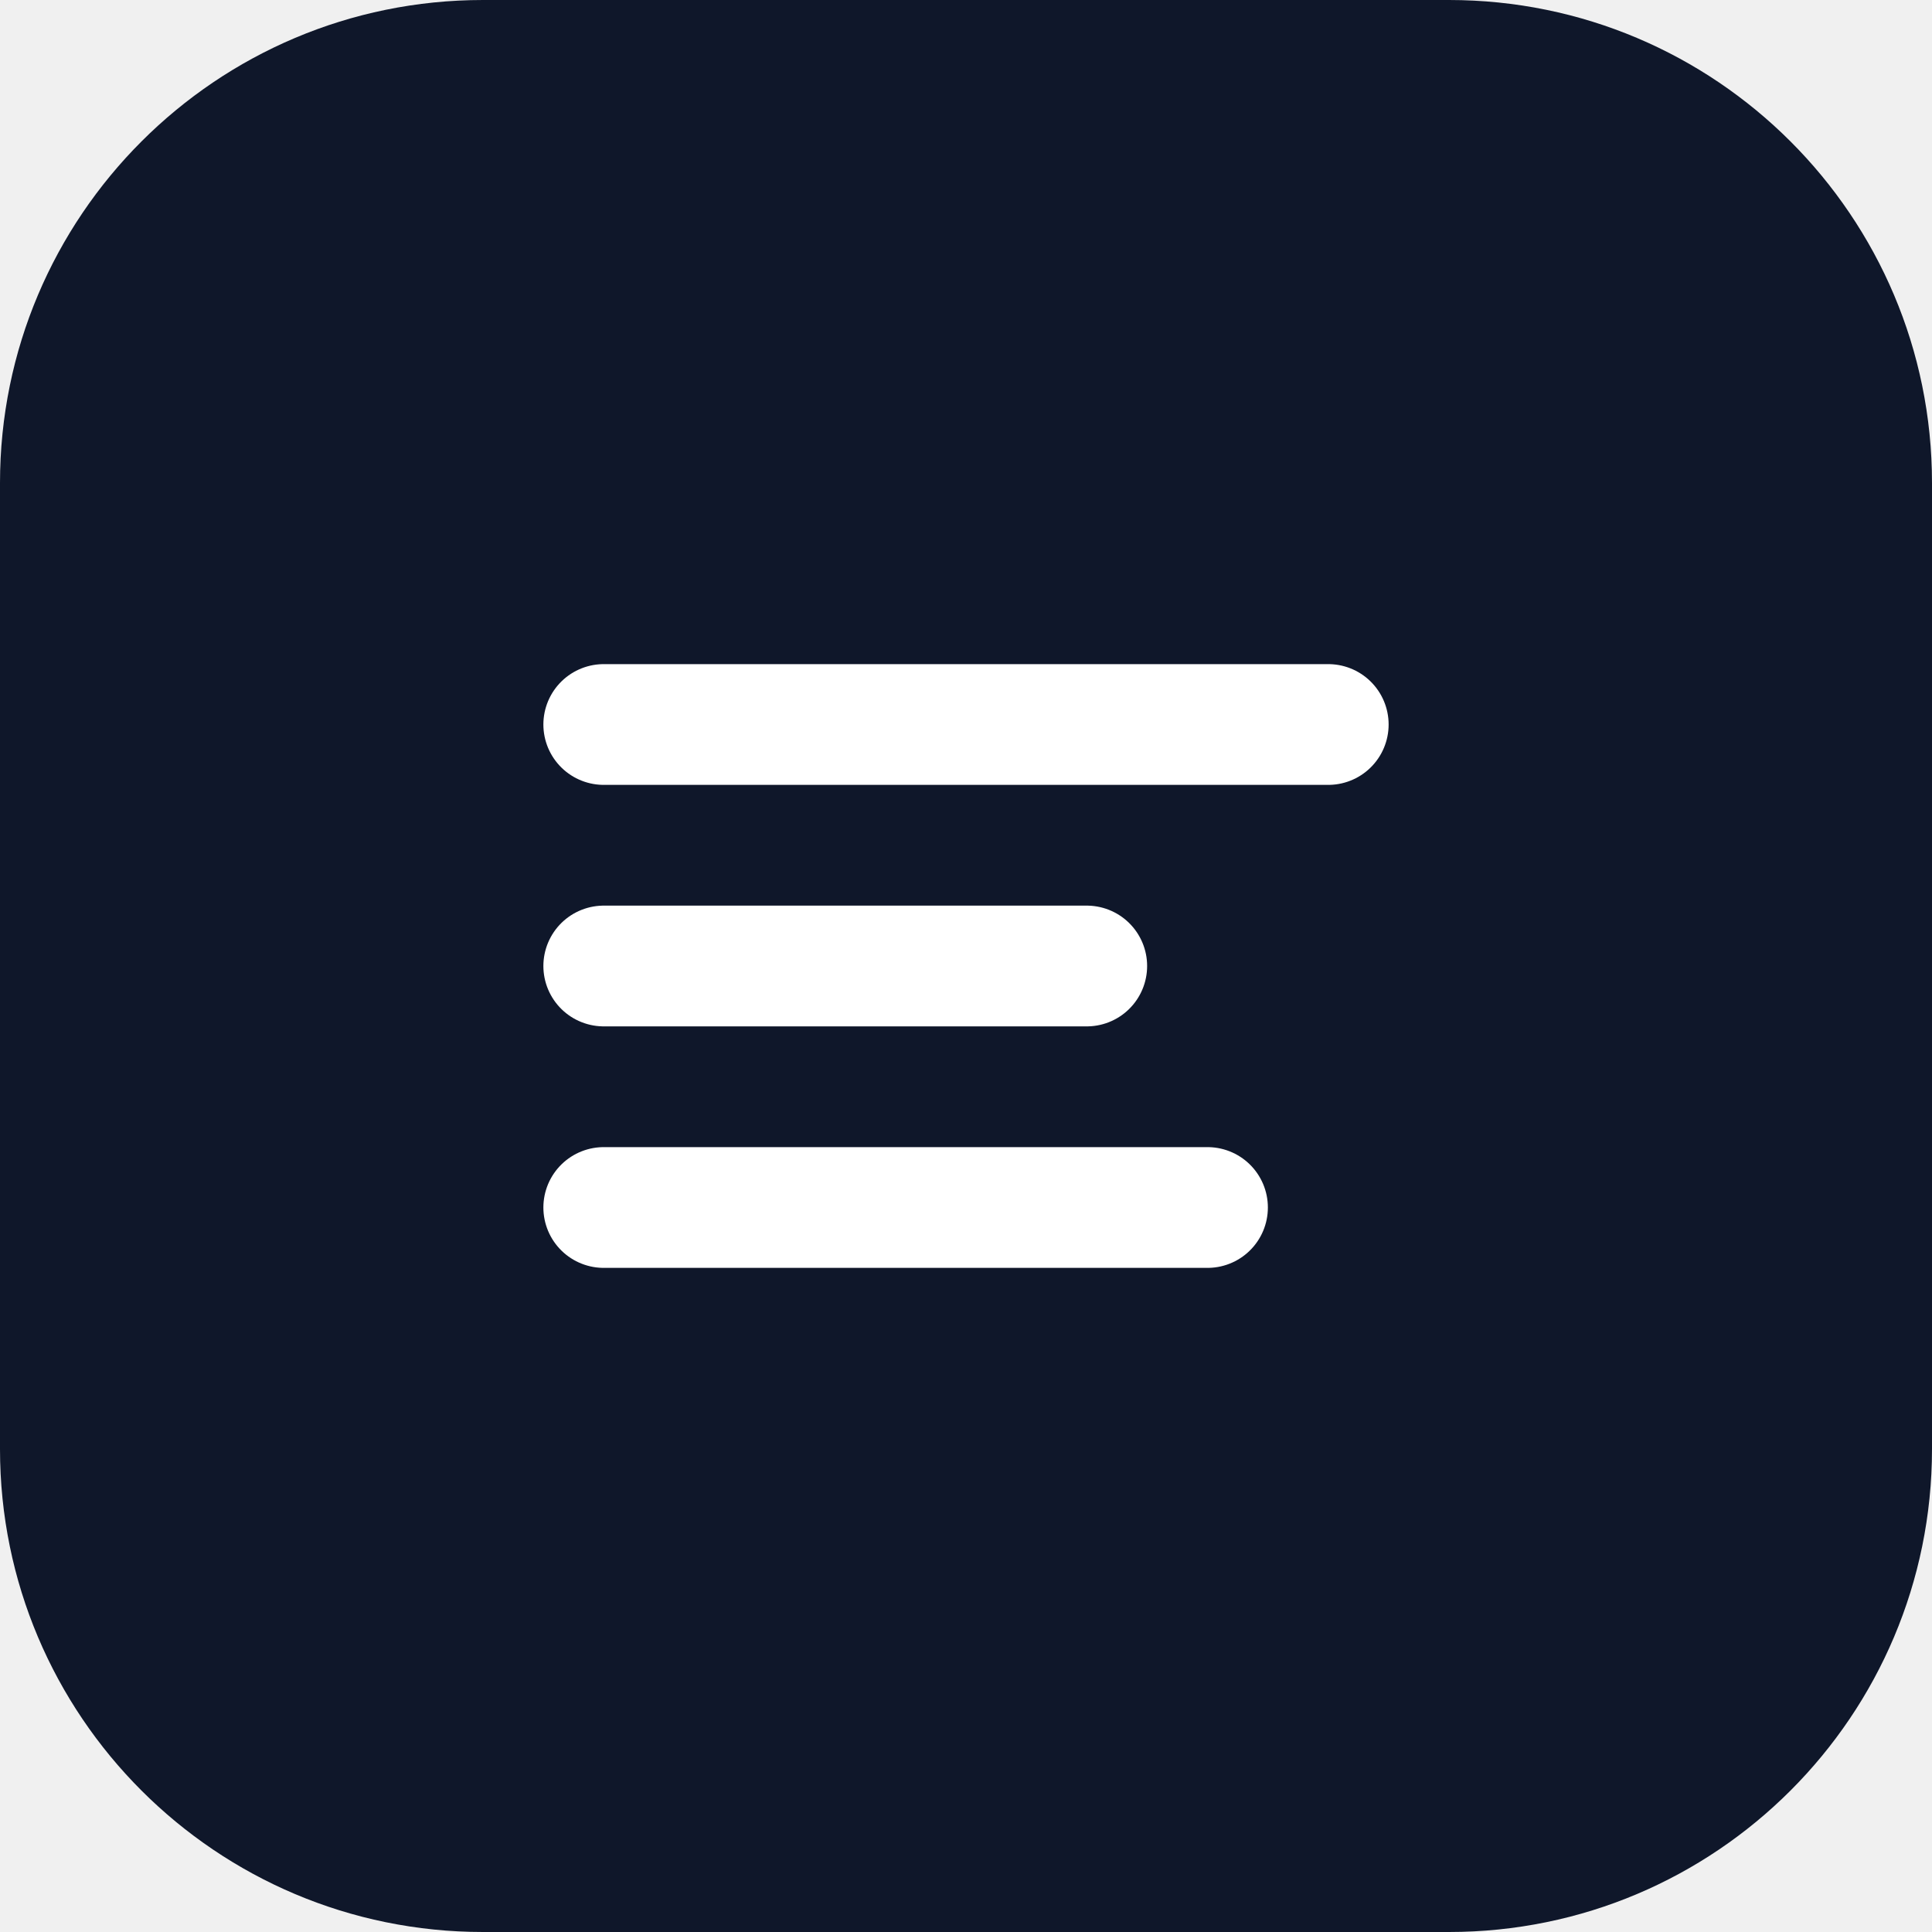
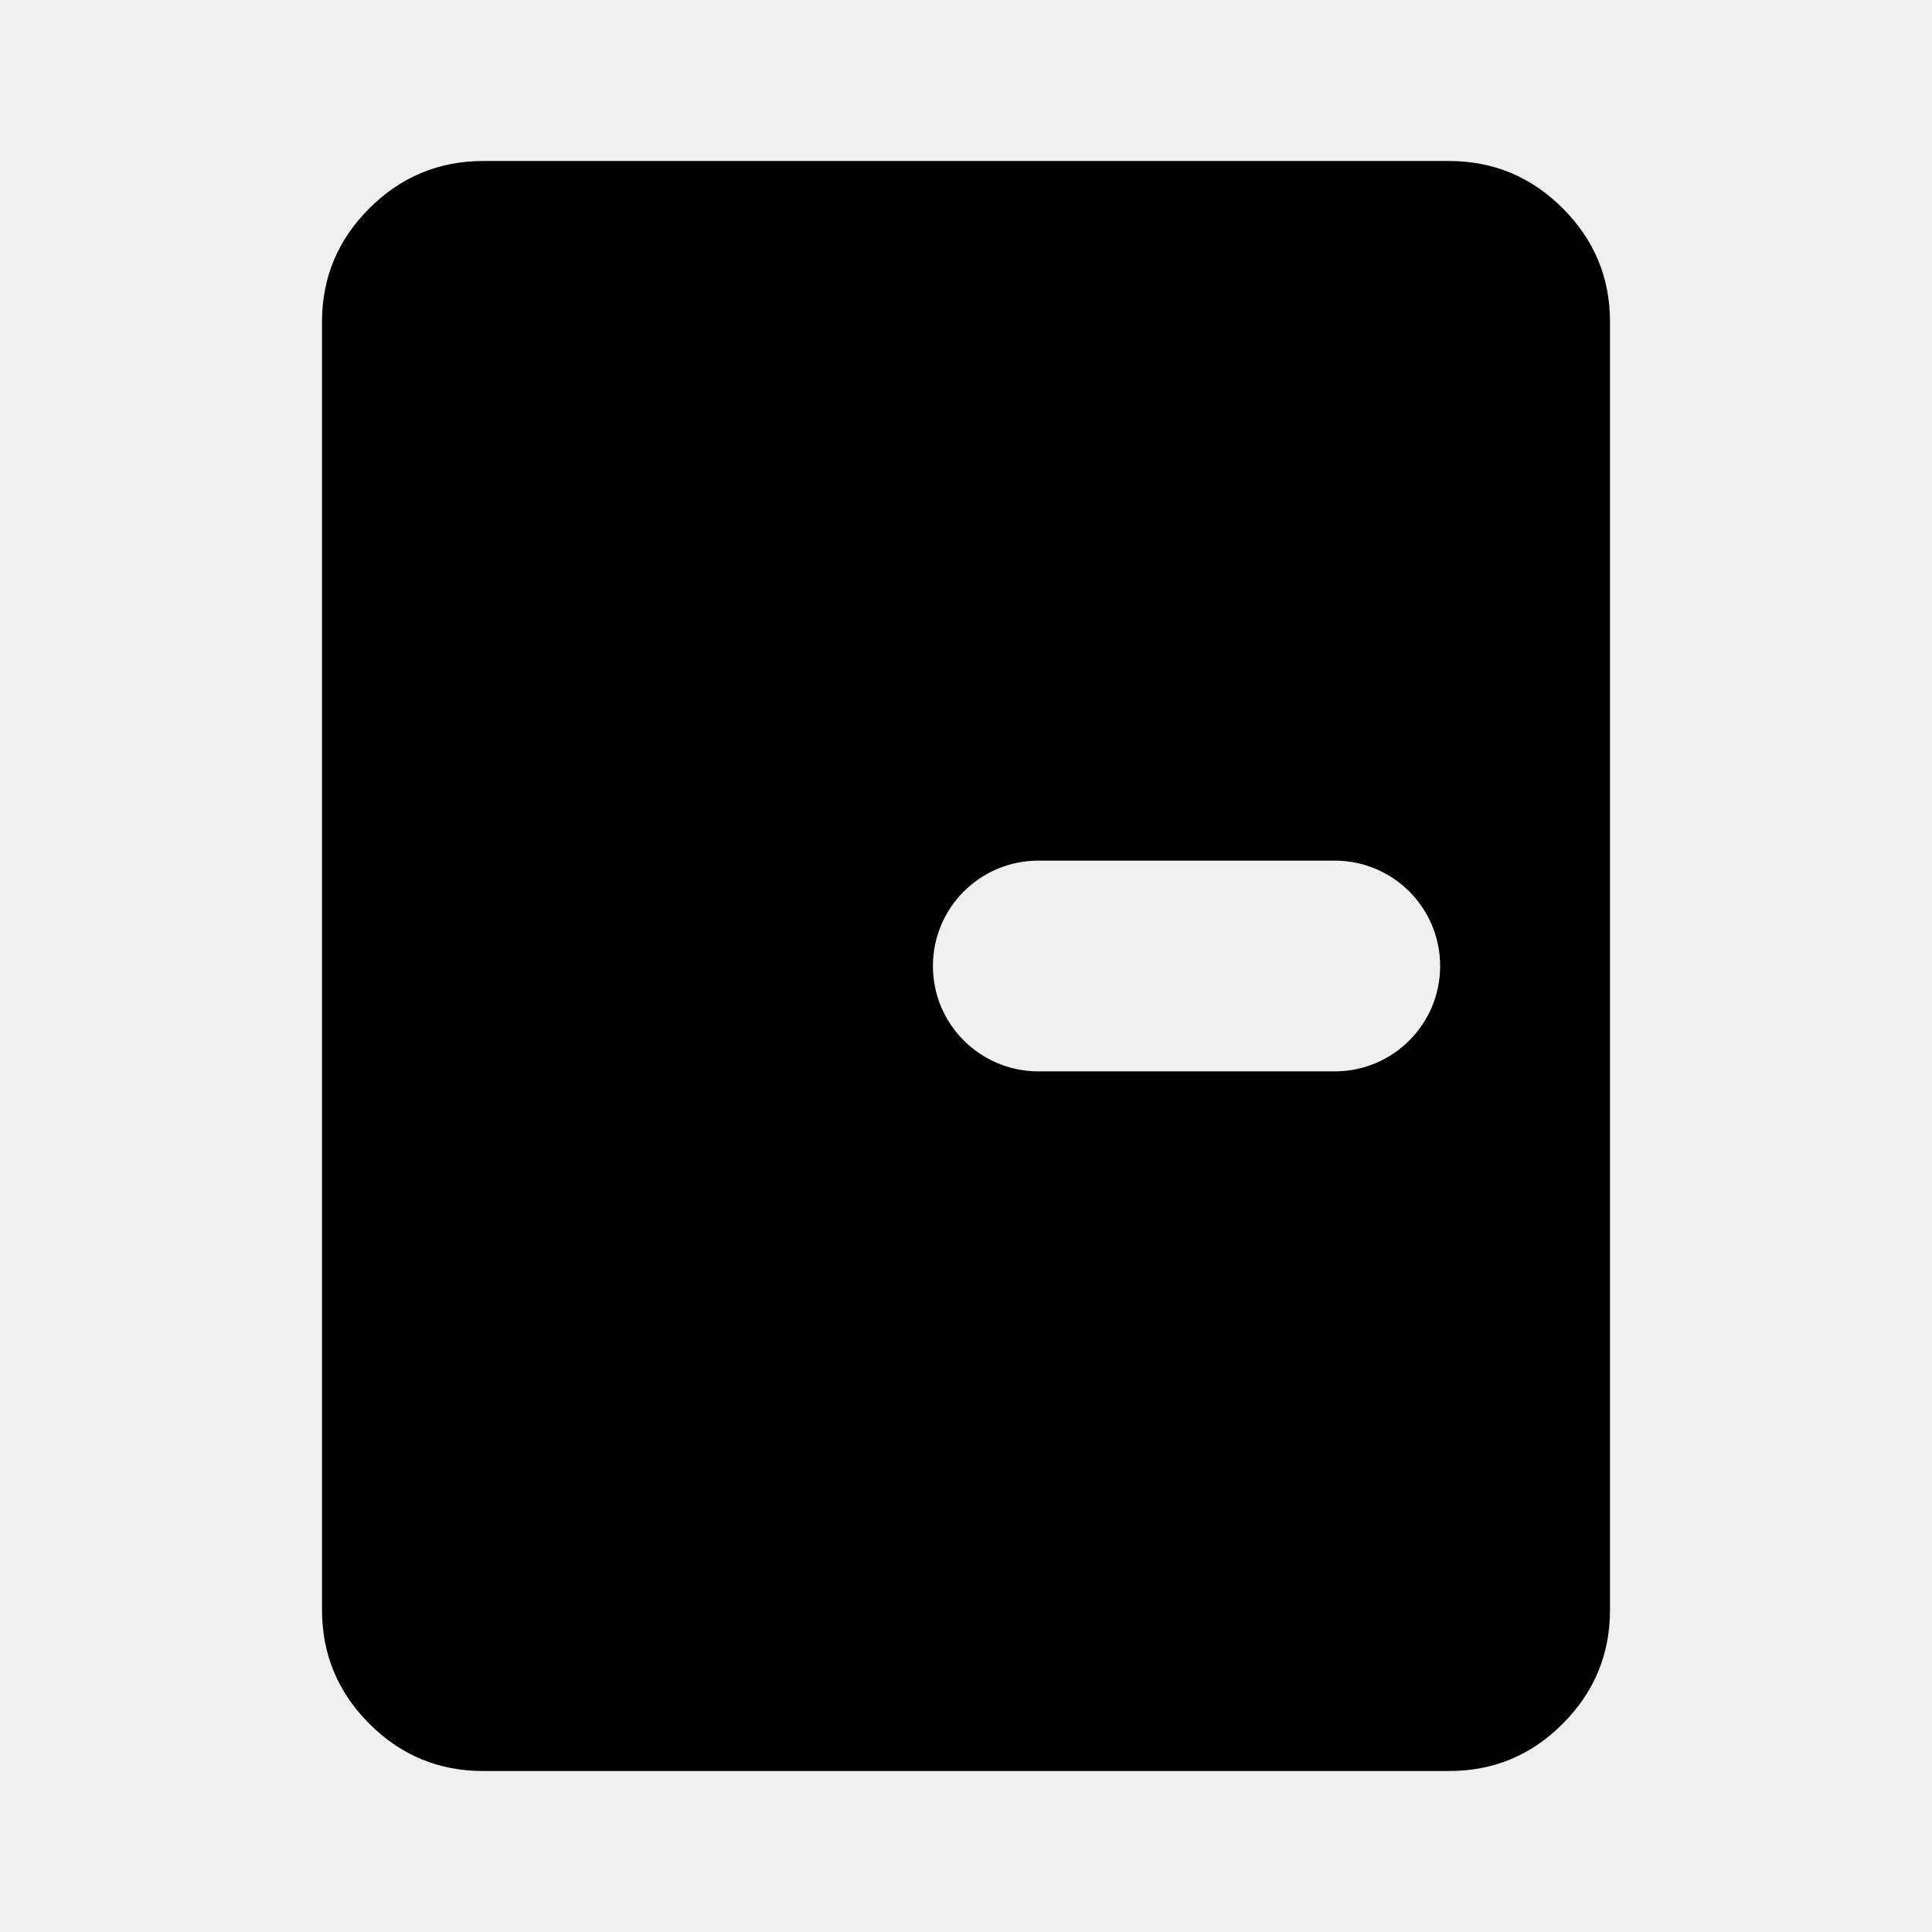
- <svg xmlns="http://www.w3.org/2000/svg" viewBox="0 0 32 32" fill="none">
-   <rect width="32" height="32" rx="8" fill="#0f172a" />
-   <path d="M10 12h12M10 16h8M10 20h10" stroke="#fff" stroke-width="2" stroke-linecap="round" />
+ <svg xmlns="http://www.w3.org/2000/svg" width="24" height="24" viewBox="0 0 24 24" fill="none">
+   <path d="M18 2C18.55 2 19.021 2.196 19.413 2.588C19.805 2.98 20.001 3.451 20 4V20C20 20.55 19.804 21.021 19.413 21.413C19.022 21.805 18.551 22.001 18 22H6C5.45 22 4.979 21.804 4.588 21.413C4.197 21.022 4.001 20.551 4 20V4C4 3.45 4.196 2.979 4.588 2.588C4.98 2.197 5.451 2.001 6 2H18ZM12.898 10.691C12.175 10.692 11.589 11.277 11.589 12C11.589 12.723 12.175 13.308 12.898 13.309H16.581C17.304 13.309 17.89 12.723 17.89 12C17.89 11.277 17.304 10.691 16.581 10.691H12.898Z" fill="black" />
</svg>
